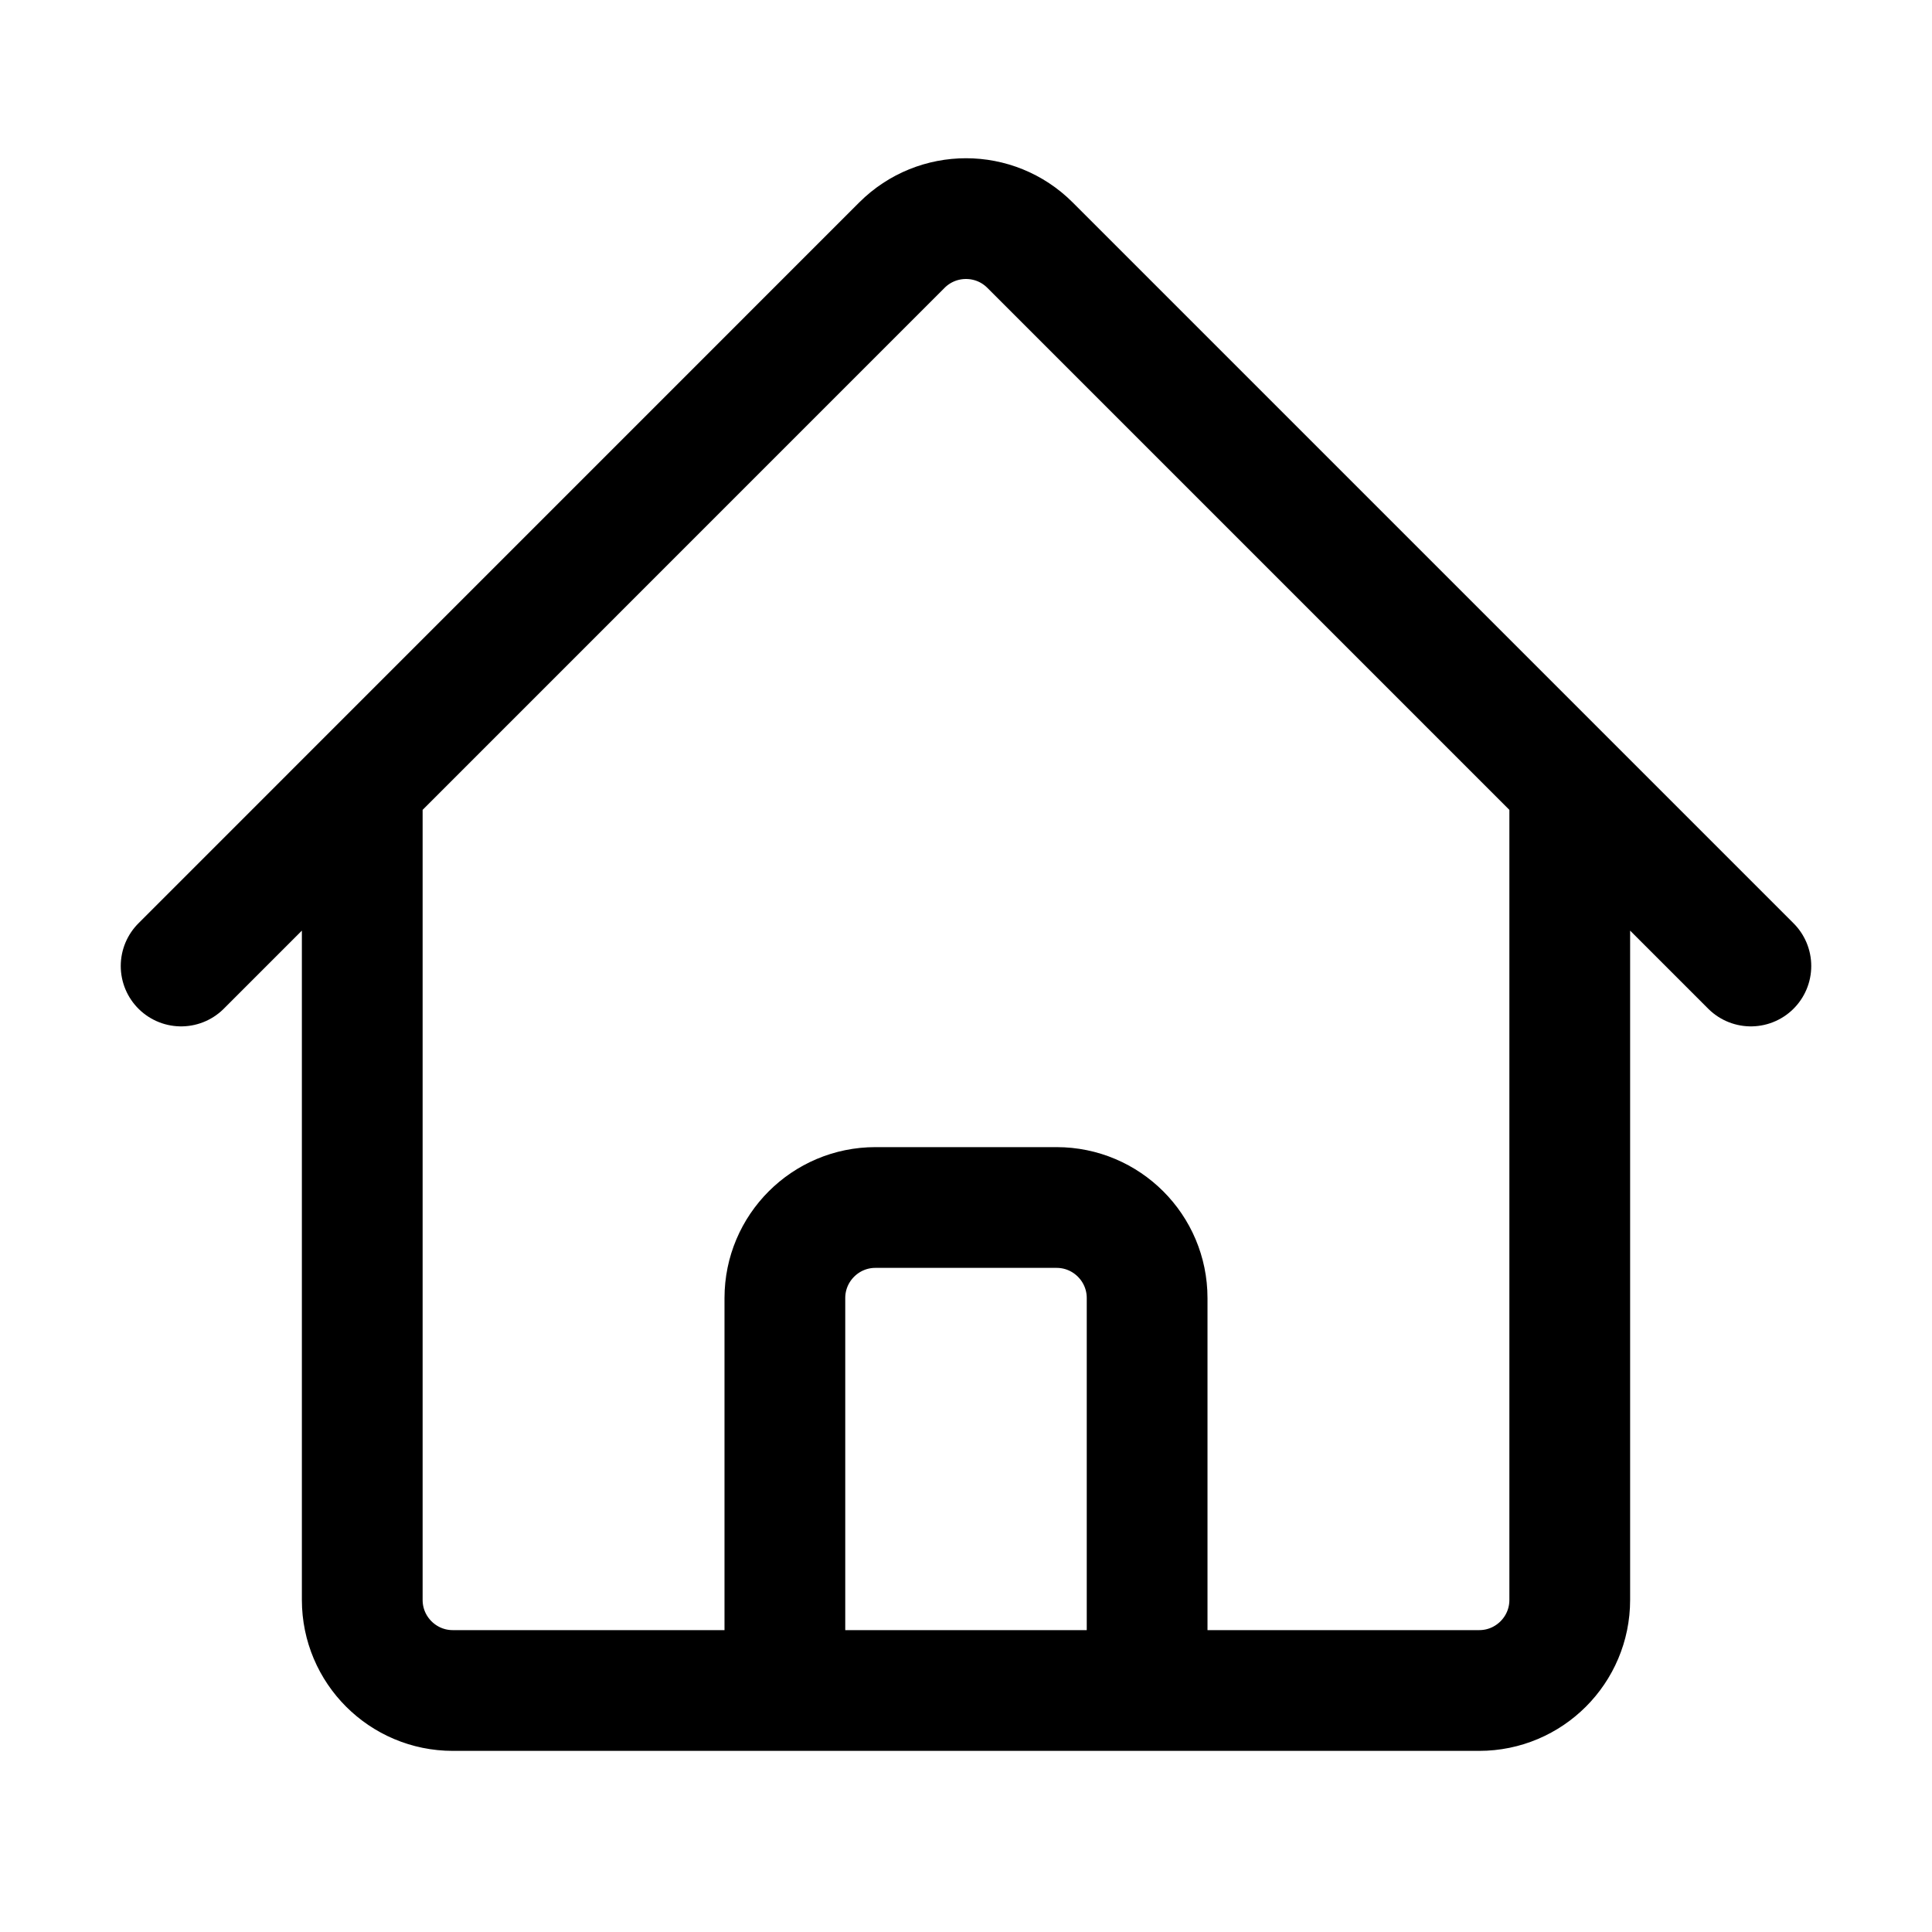
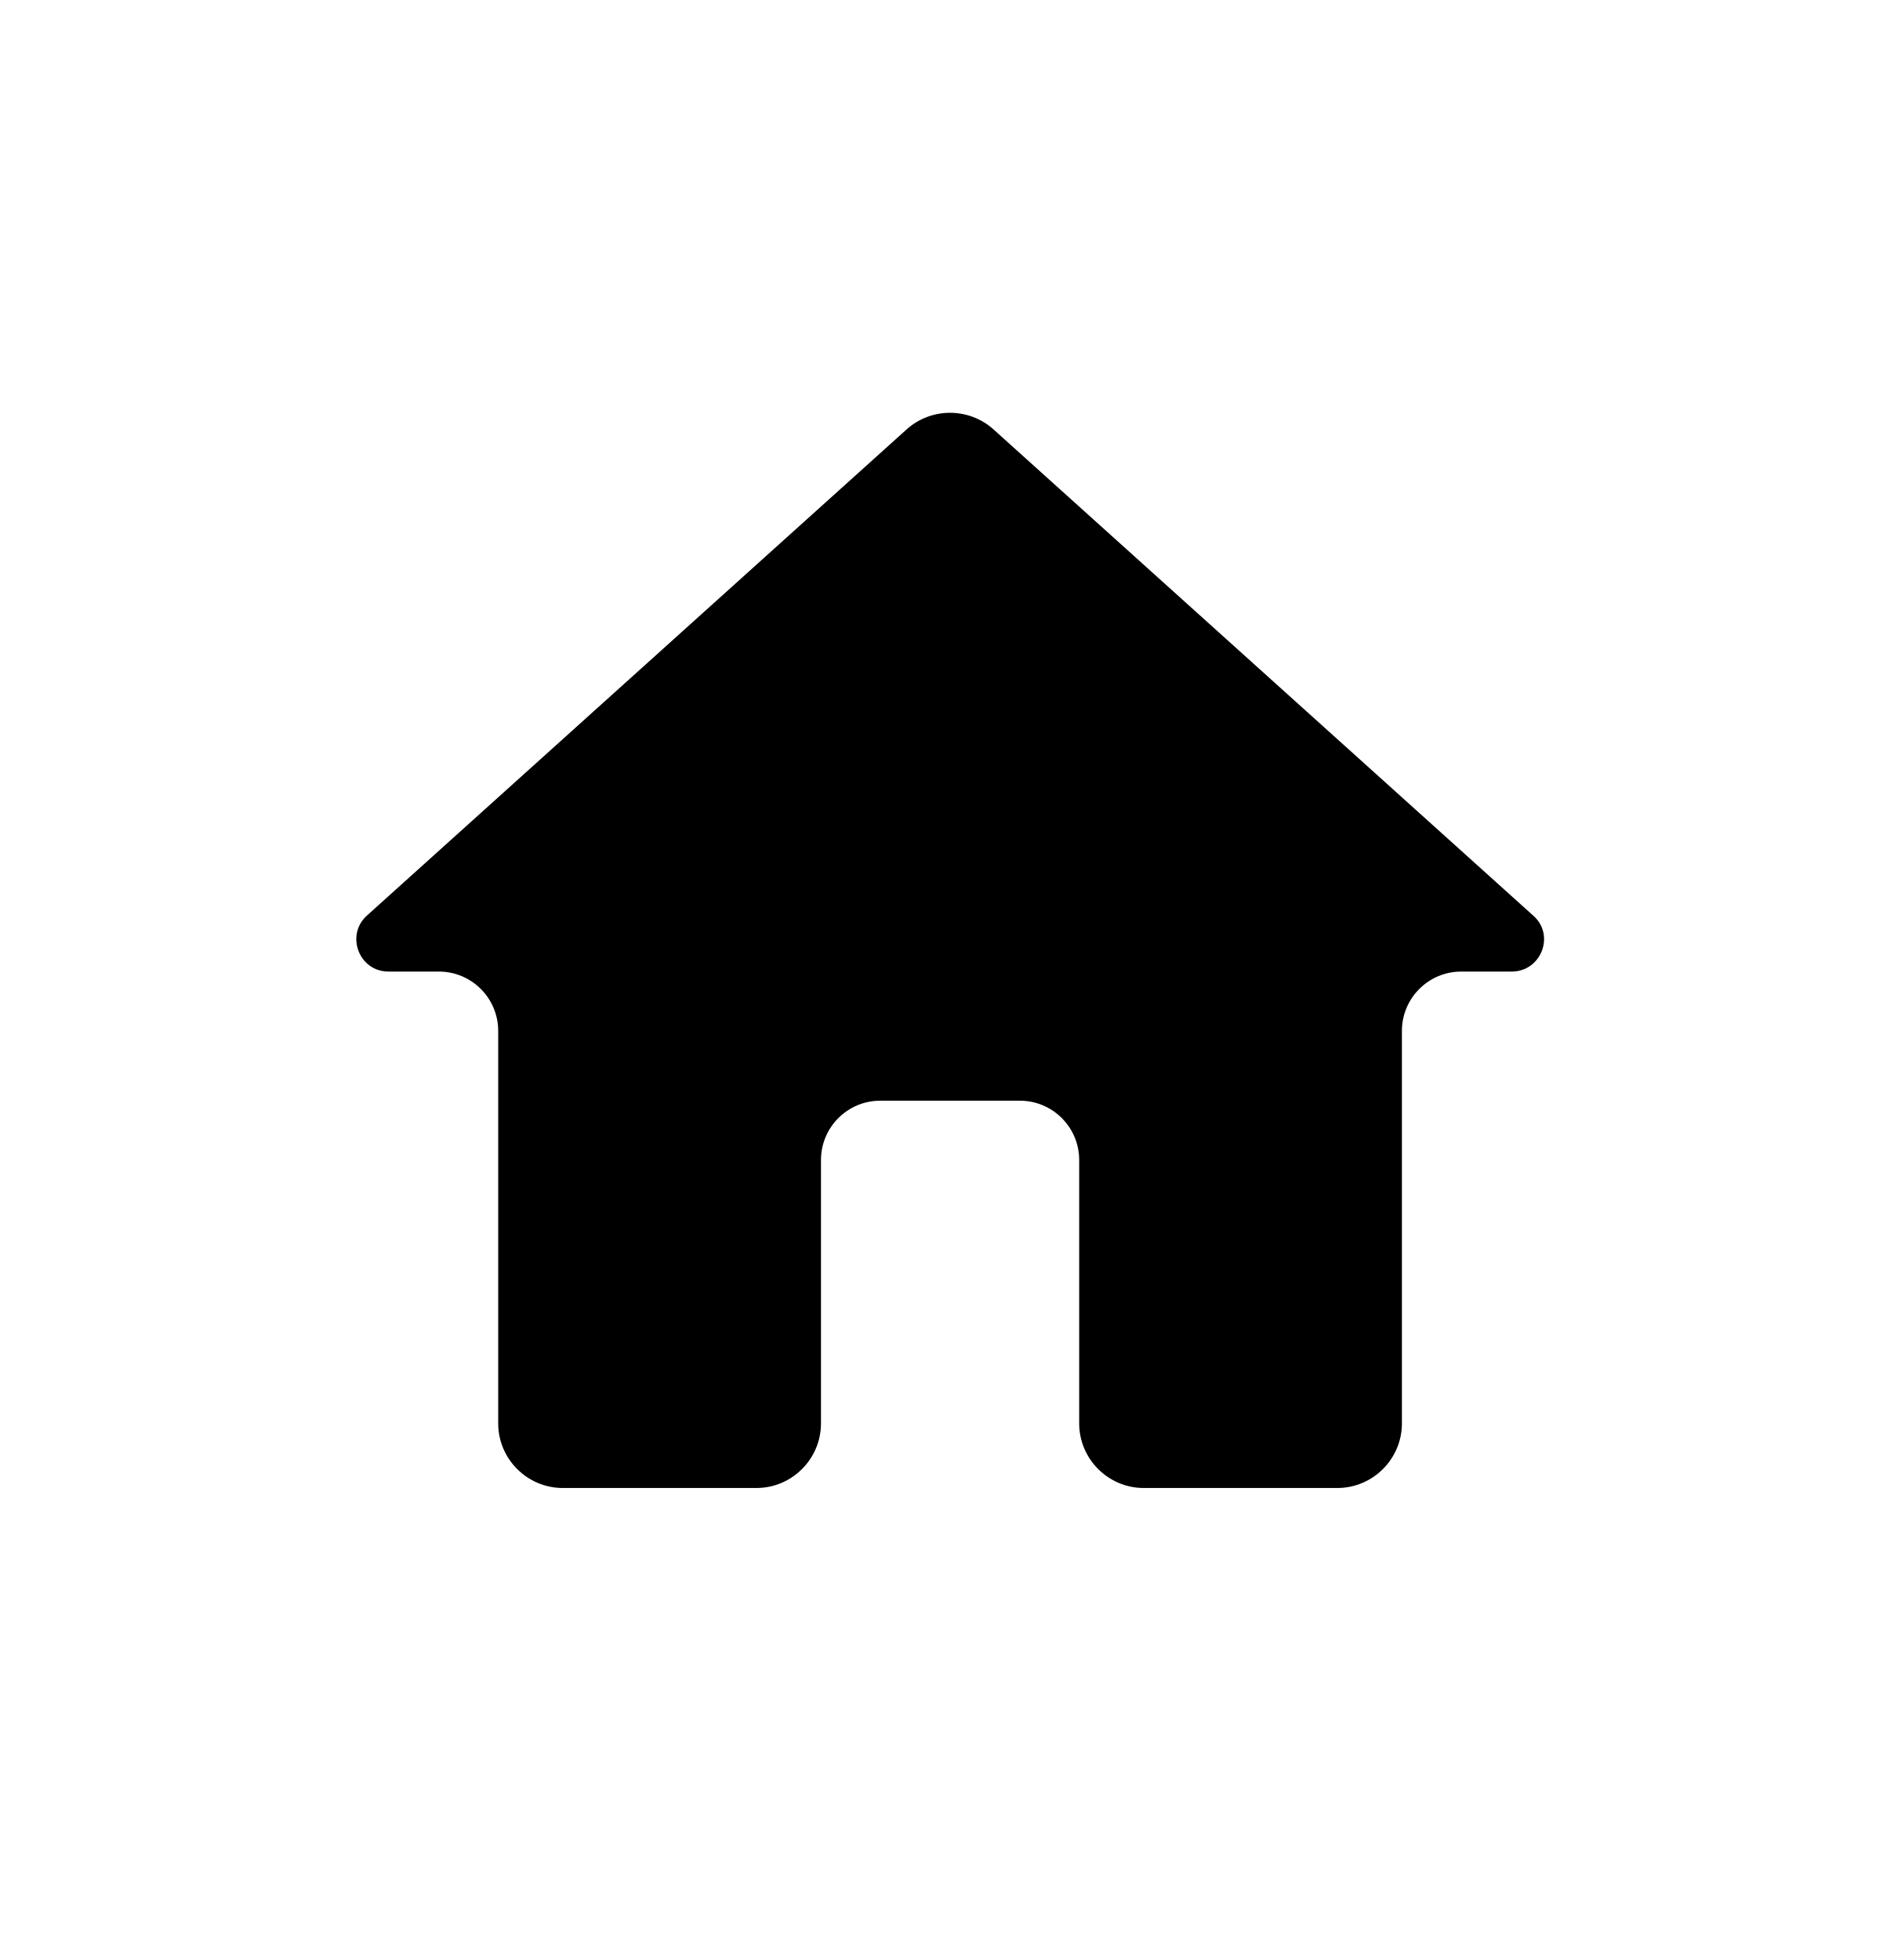
- <svg xmlns="http://www.w3.org/2000/svg" fill="none" viewBox="0 0 24 24" stroke-width="1.5" stroke="currentColor" class="w-6 h-6">
-   <path stroke-linecap="round" stroke-linejoin="round" d="M2.25 12l8.954-8.955c.44-.439 1.152-.439 1.591 0L21.75 12M4.5 9.75v10.125c0 .621.504 1.125 1.125 1.125H9.75v-4.875c0-.621.504-1.125 1.125-1.125h2.25c.621 0 1.125.504 1.125 1.125V21h4.125c.621 0 1.125-.504 1.125-1.125V9.75M8.25 21h8.25" />
+ <svg xmlns="http://www.w3.org/2000/svg" width="32" height="33" viewBox="0 0 32 33">
+   <path d="M13.824 23.966V19.532C13.824 18.979 14.271 18.532 14.824 18.532H17.172C17.724 18.532 18.172 18.979 18.172 19.532V23.966C18.172 24.564 18.661 25.053 19.258 25.053H22.519C23.117 25.053 23.606 24.564 23.606 23.966V17.358C23.606 16.805 24.054 16.358 24.606 16.358H25.454C25.954 16.358 26.193 15.738 25.813 15.412L16.726 7.227C16.313 6.858 15.682 6.858 15.269 7.227L6.182 15.412C5.813 15.738 6.041 16.358 6.541 16.358H7.389C7.941 16.358 8.389 16.805 8.389 17.358V23.966C8.389 24.564 8.878 25.053 9.476 25.053H12.737C13.335 25.053 13.824 24.564 13.824 23.966Z" fill="currentColor" />
</svg>
